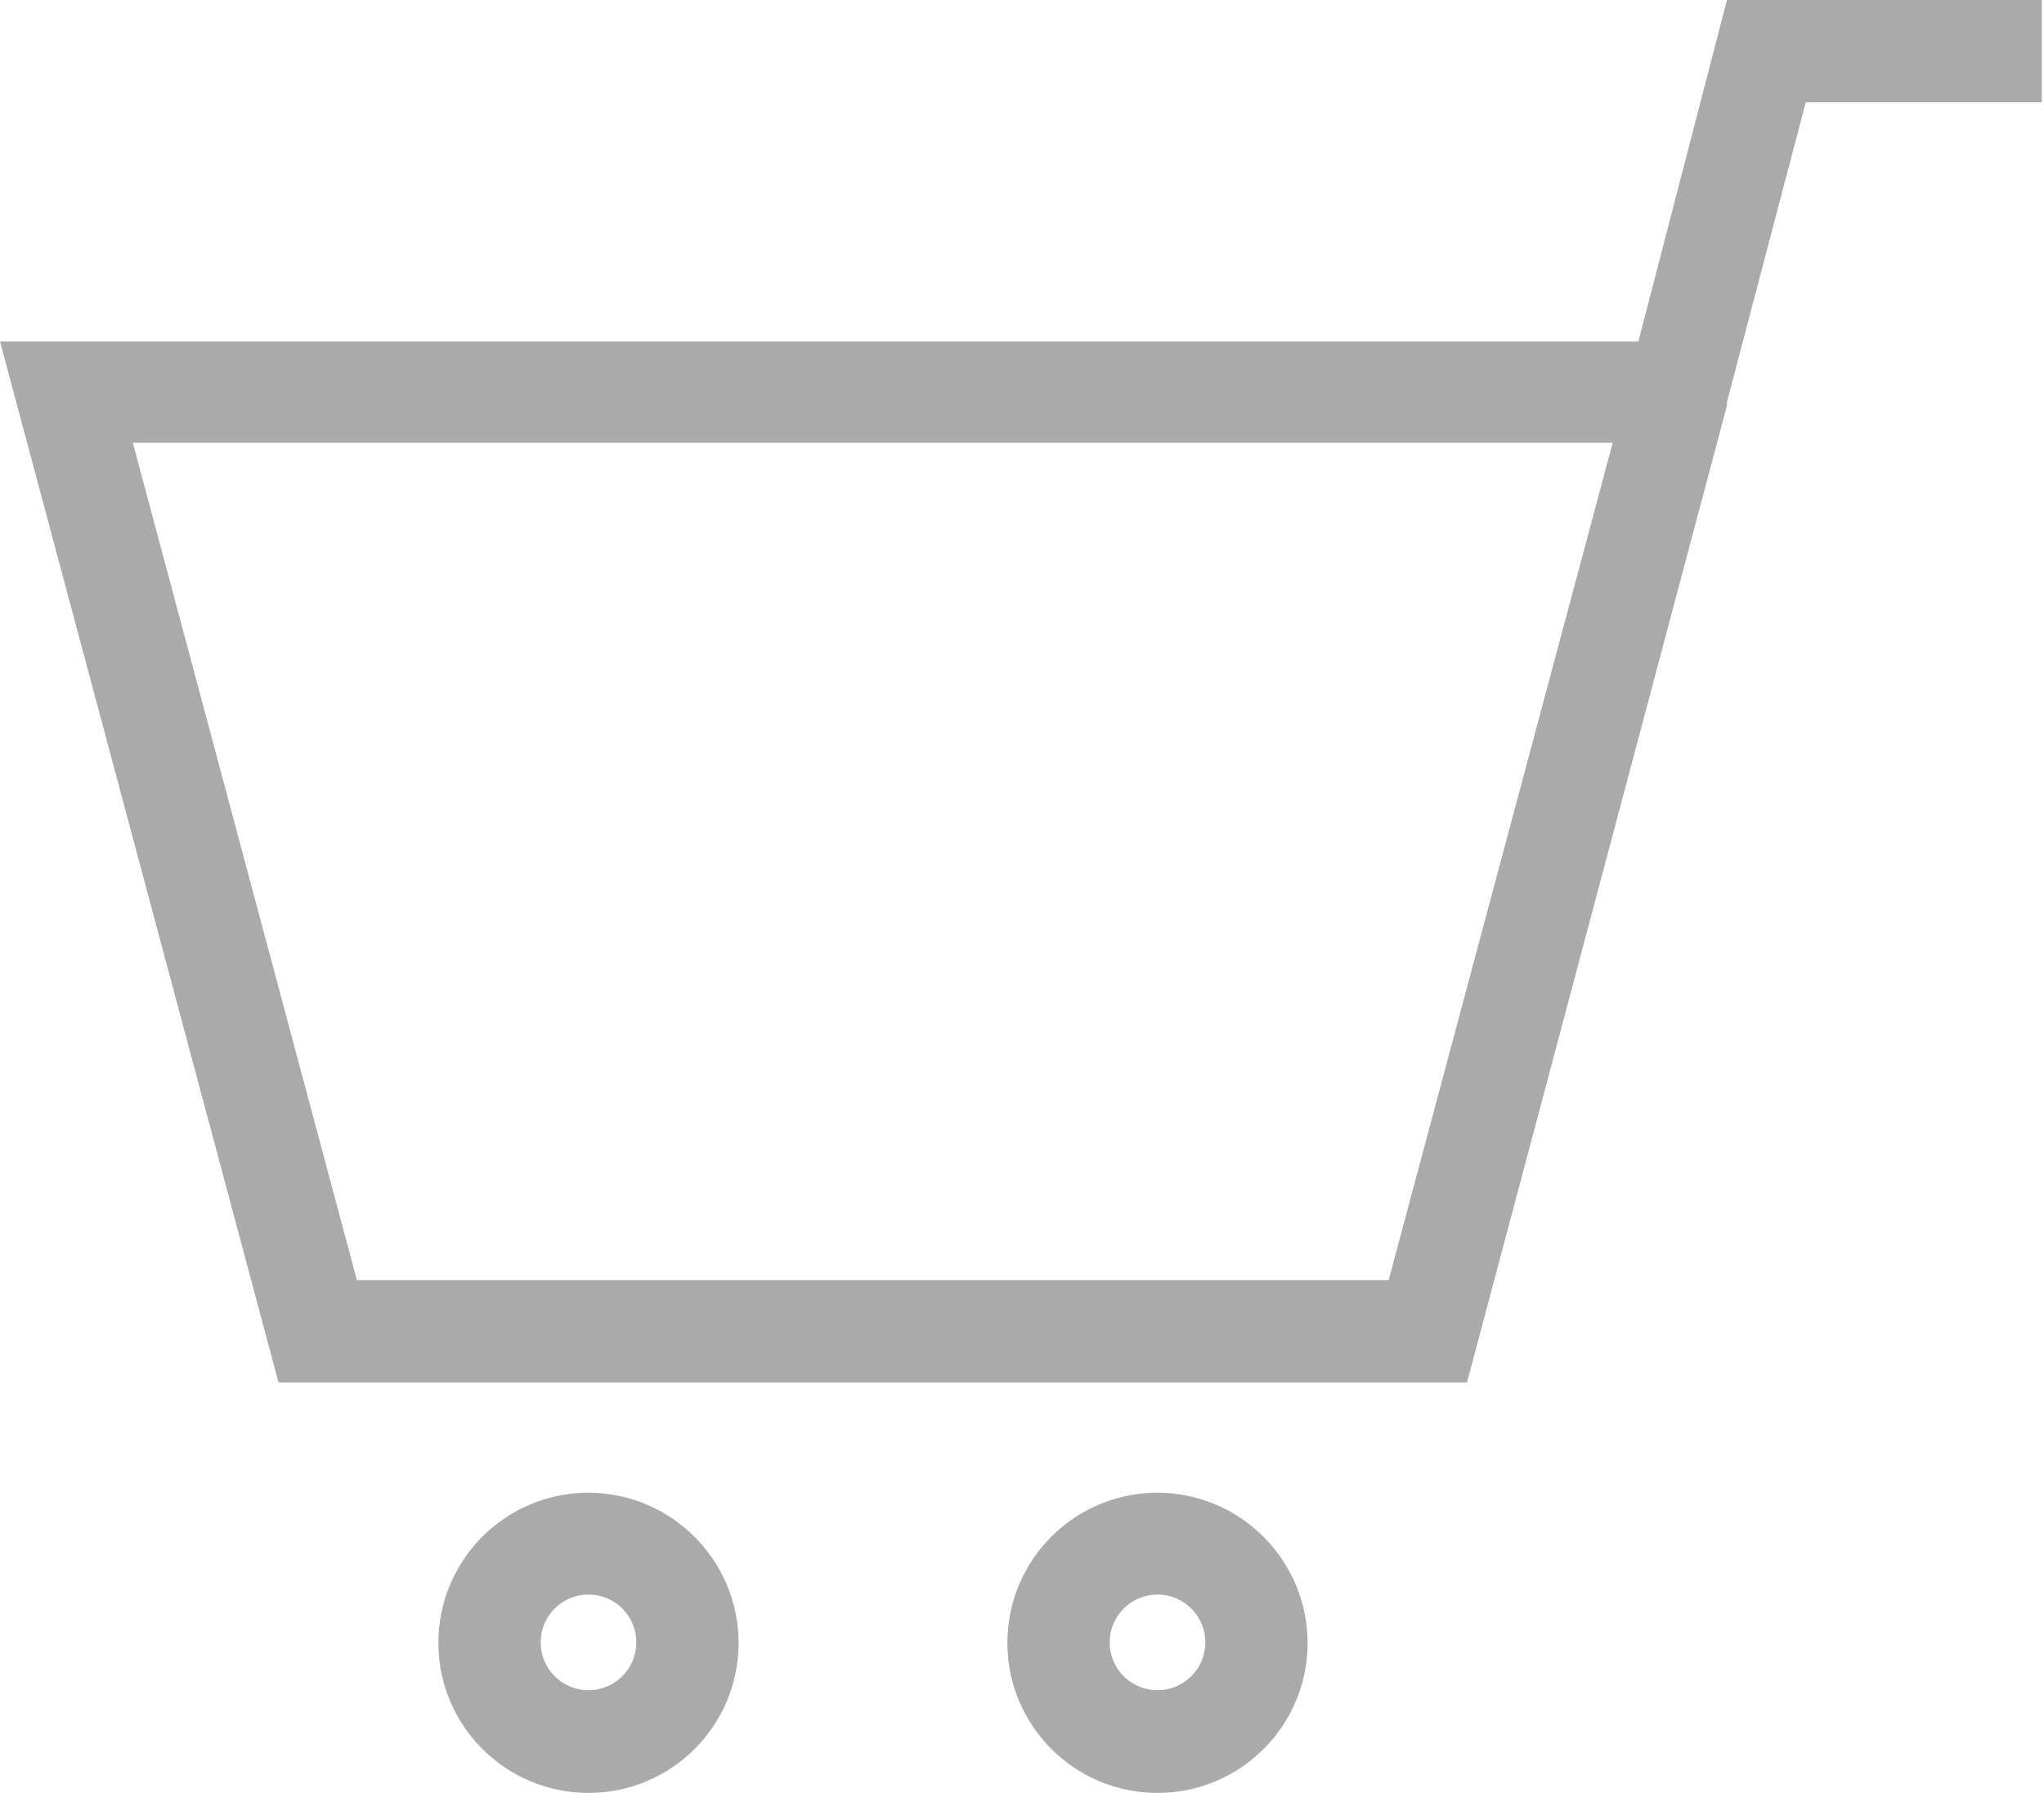
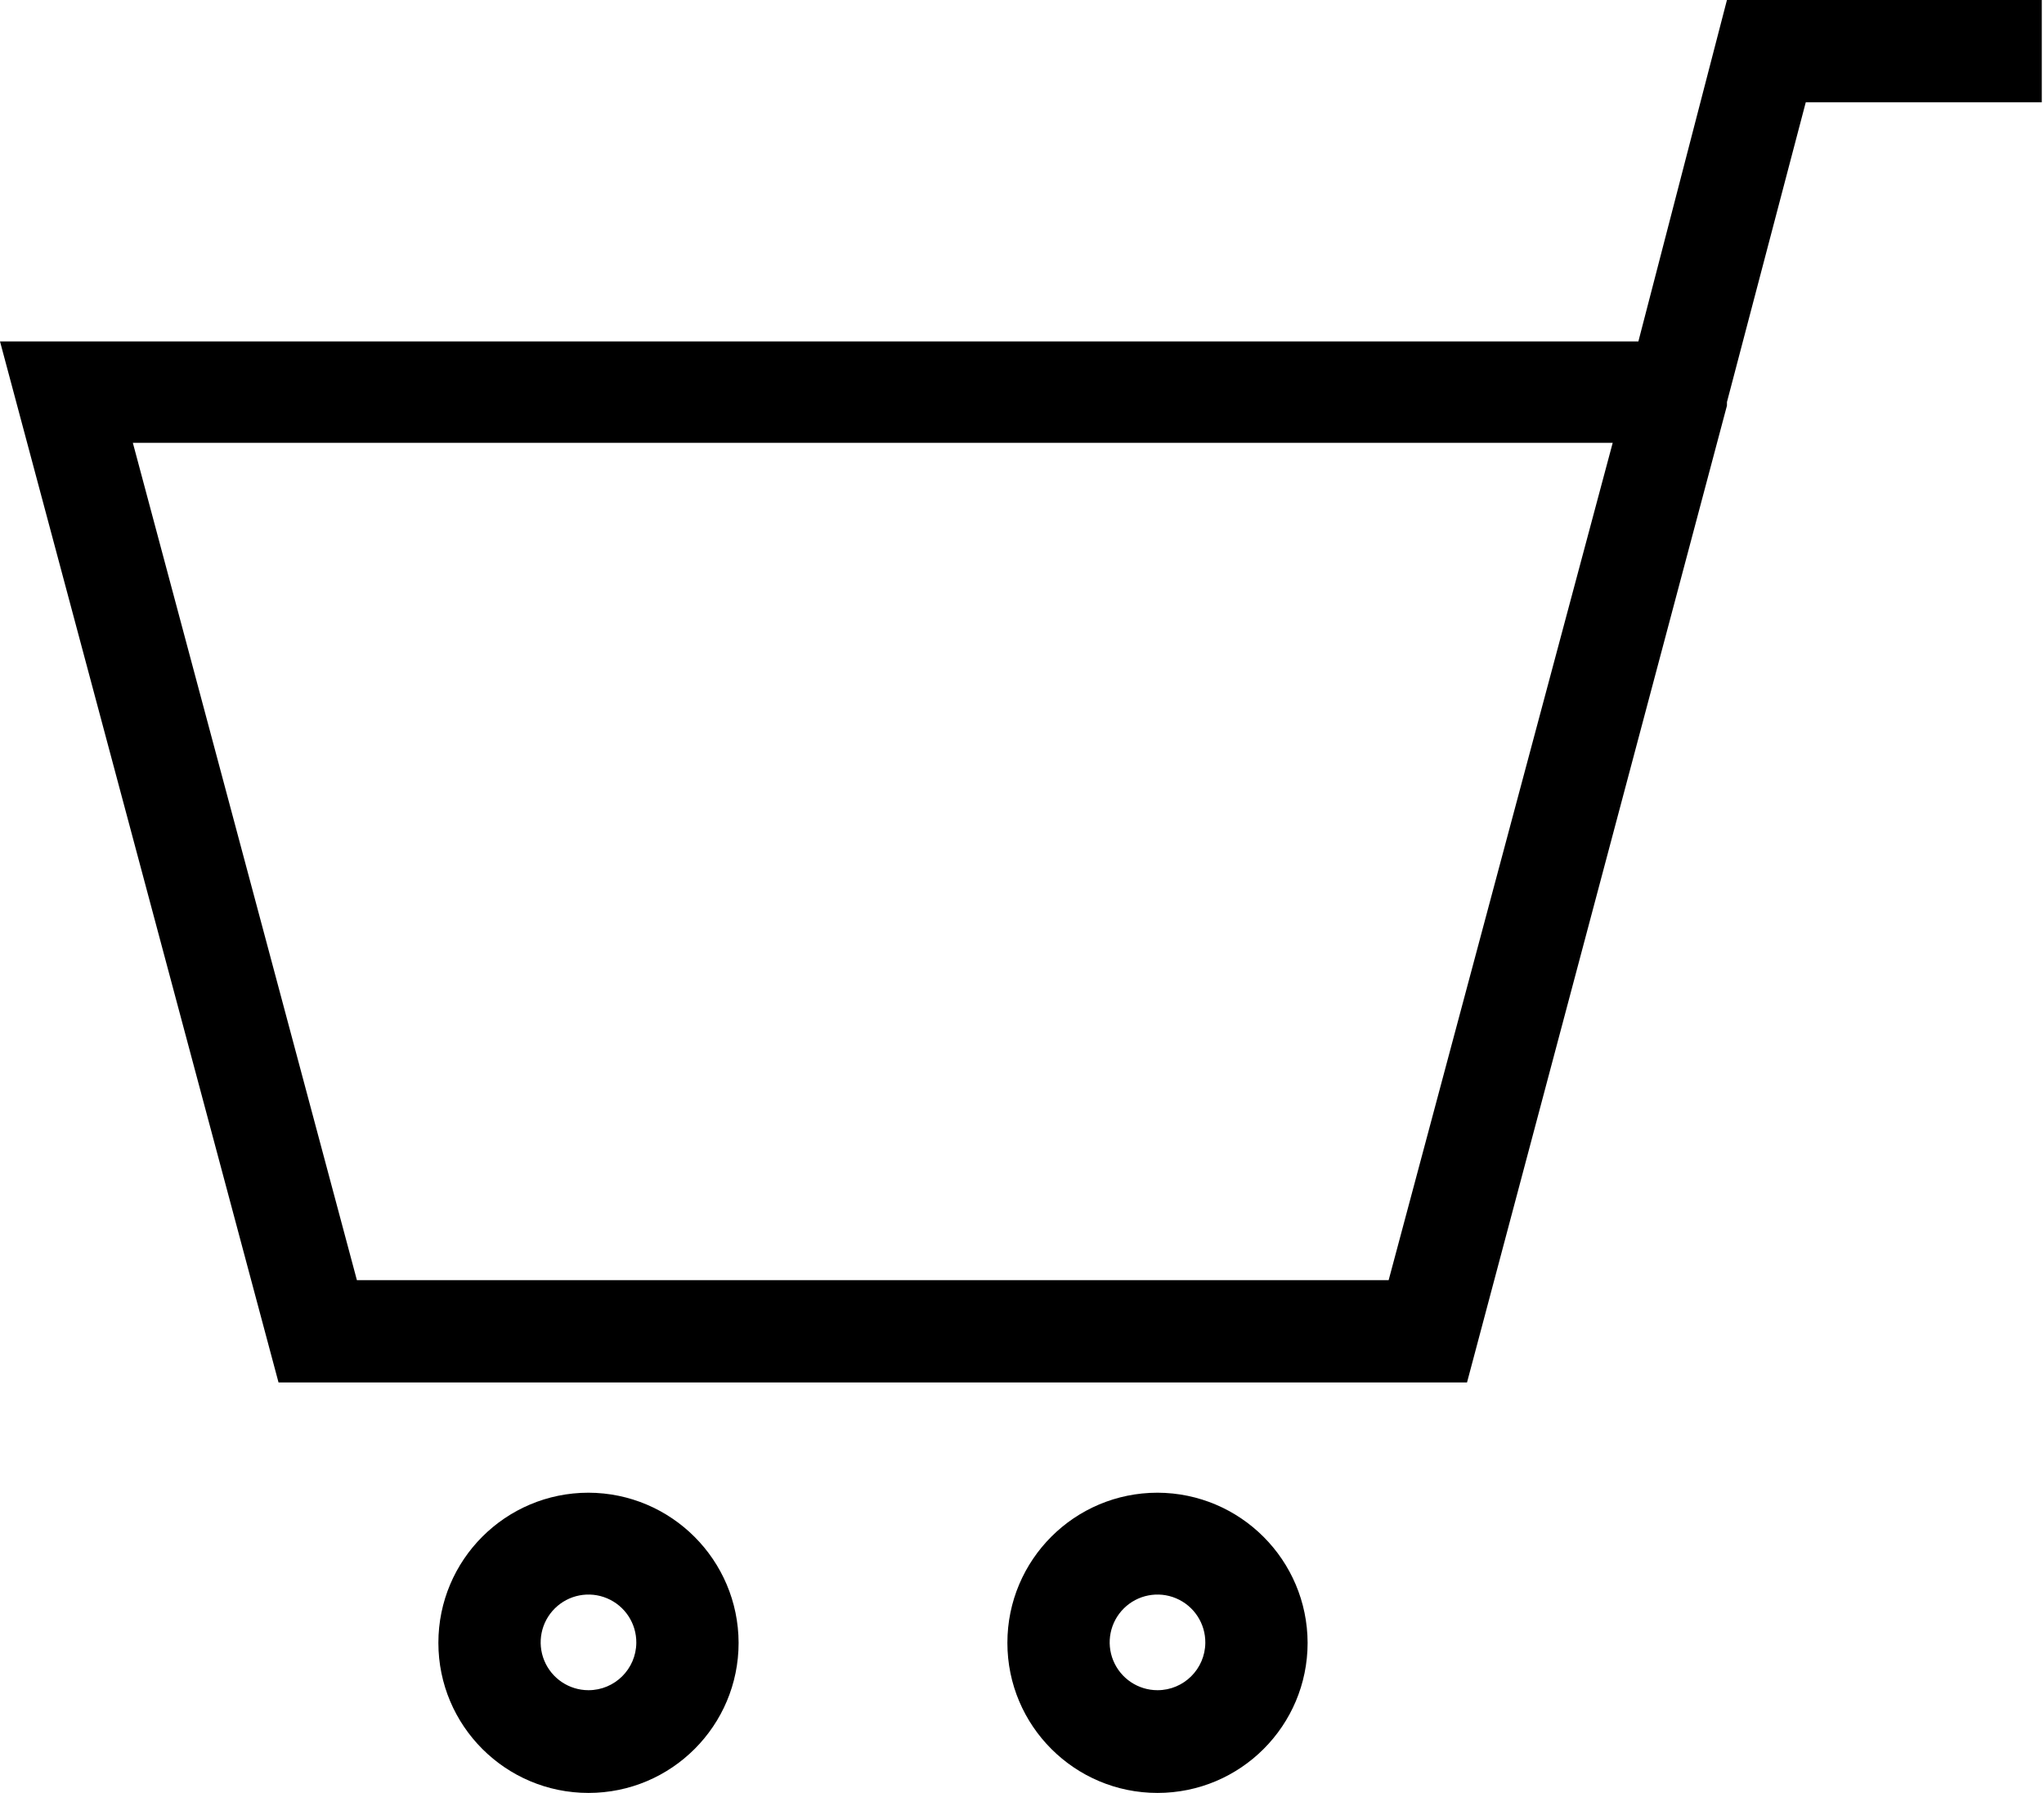
<svg xmlns="http://www.w3.org/2000/svg" viewBox="0 0 46.16 40.48">
-   <defs>
-     <style>.cls-1{fill:#aaa;}</style>
-   </defs>
  <g id="Capa_2" data-name="Capa 2">
    <g id="obj">
      <path class="cls-1" d="M39,0,37,7.71H0L6.29,31.22H33.13L39,9.16h0l0-.08.36-1.37h0l1.42-5.4h5.33V0ZM31.36,28.91H8.06L3,10H36.42Z" />
      <path class="cls-1" d="M13.29,33.71a3.39,3.39,0,1,0,3.39,3.39A3.4,3.4,0,0,0,13.29,33.71Zm0,4.46a1.08,1.08,0,1,1,1.08-1.07A1.08,1.08,0,0,1,13.29,38.17Z" />
      <path class="cls-1" d="M26.14,33.71a3.39,3.39,0,1,0,3.39,3.39A3.4,3.4,0,0,0,26.14,33.71Zm0,4.46a1.08,1.08,0,1,1,1.08-1.07A1.08,1.08,0,0,1,26.14,38.17Z" />
    </g>
  </g>
</svg>
